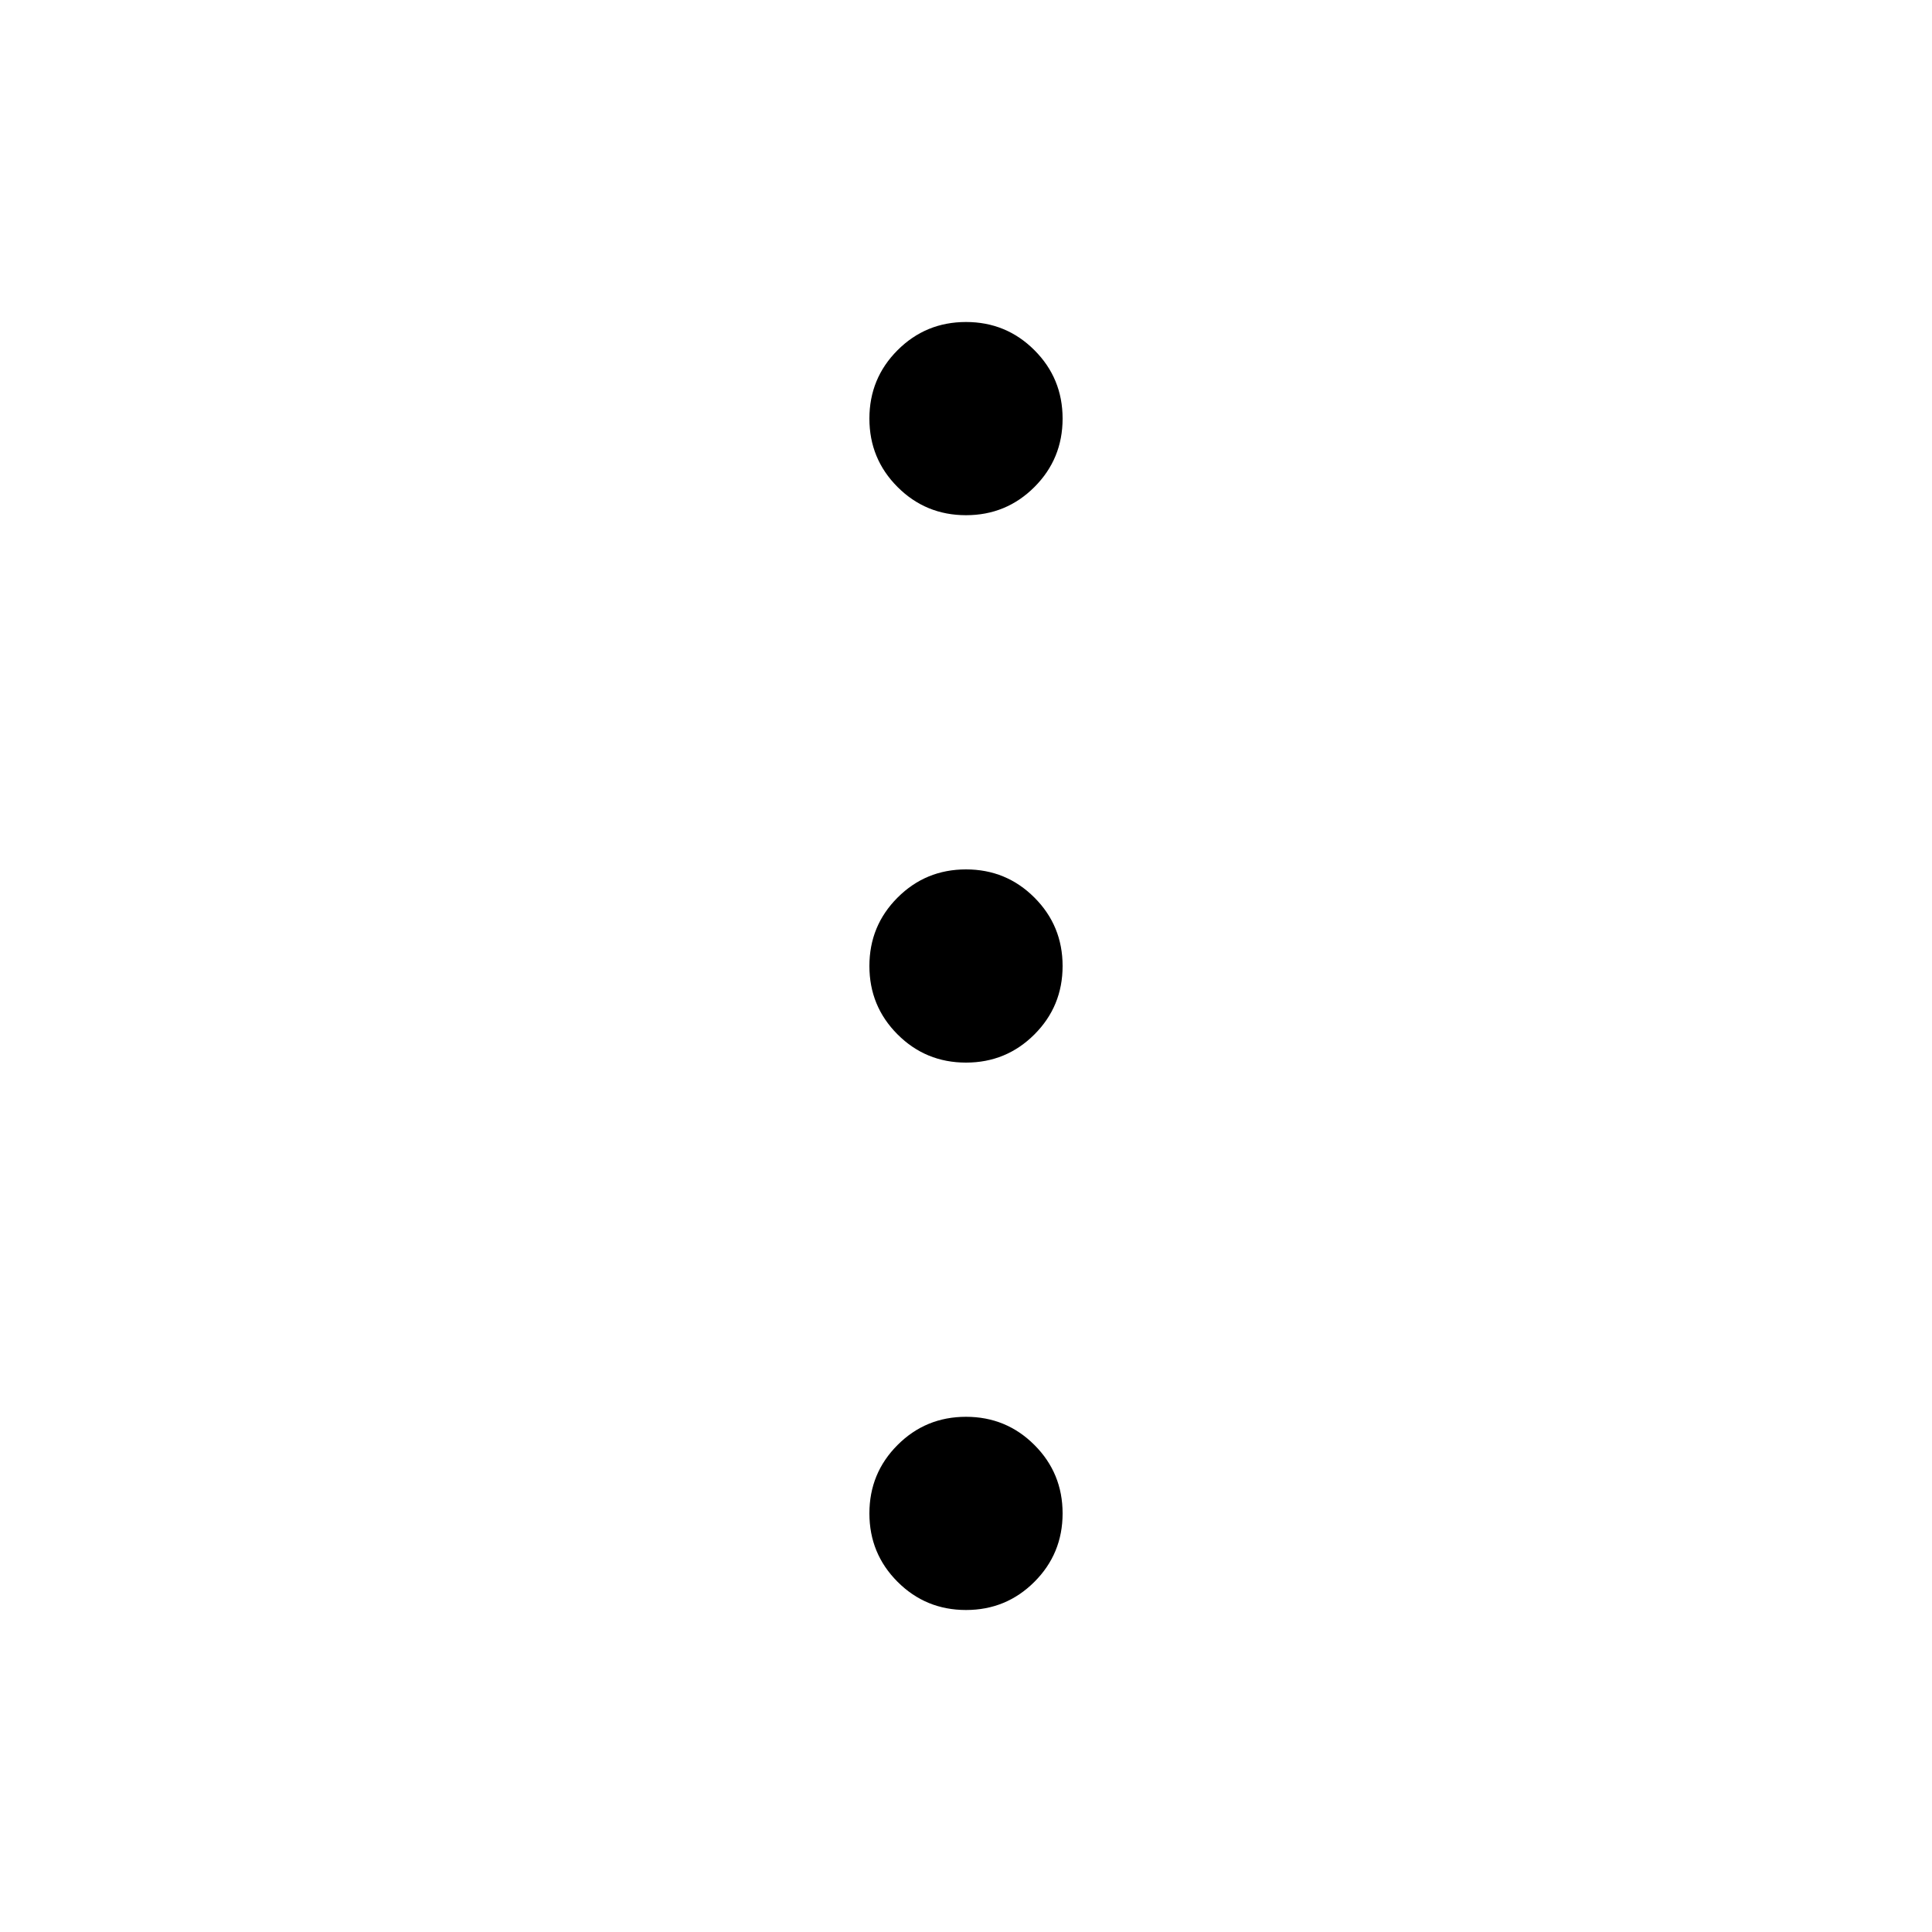
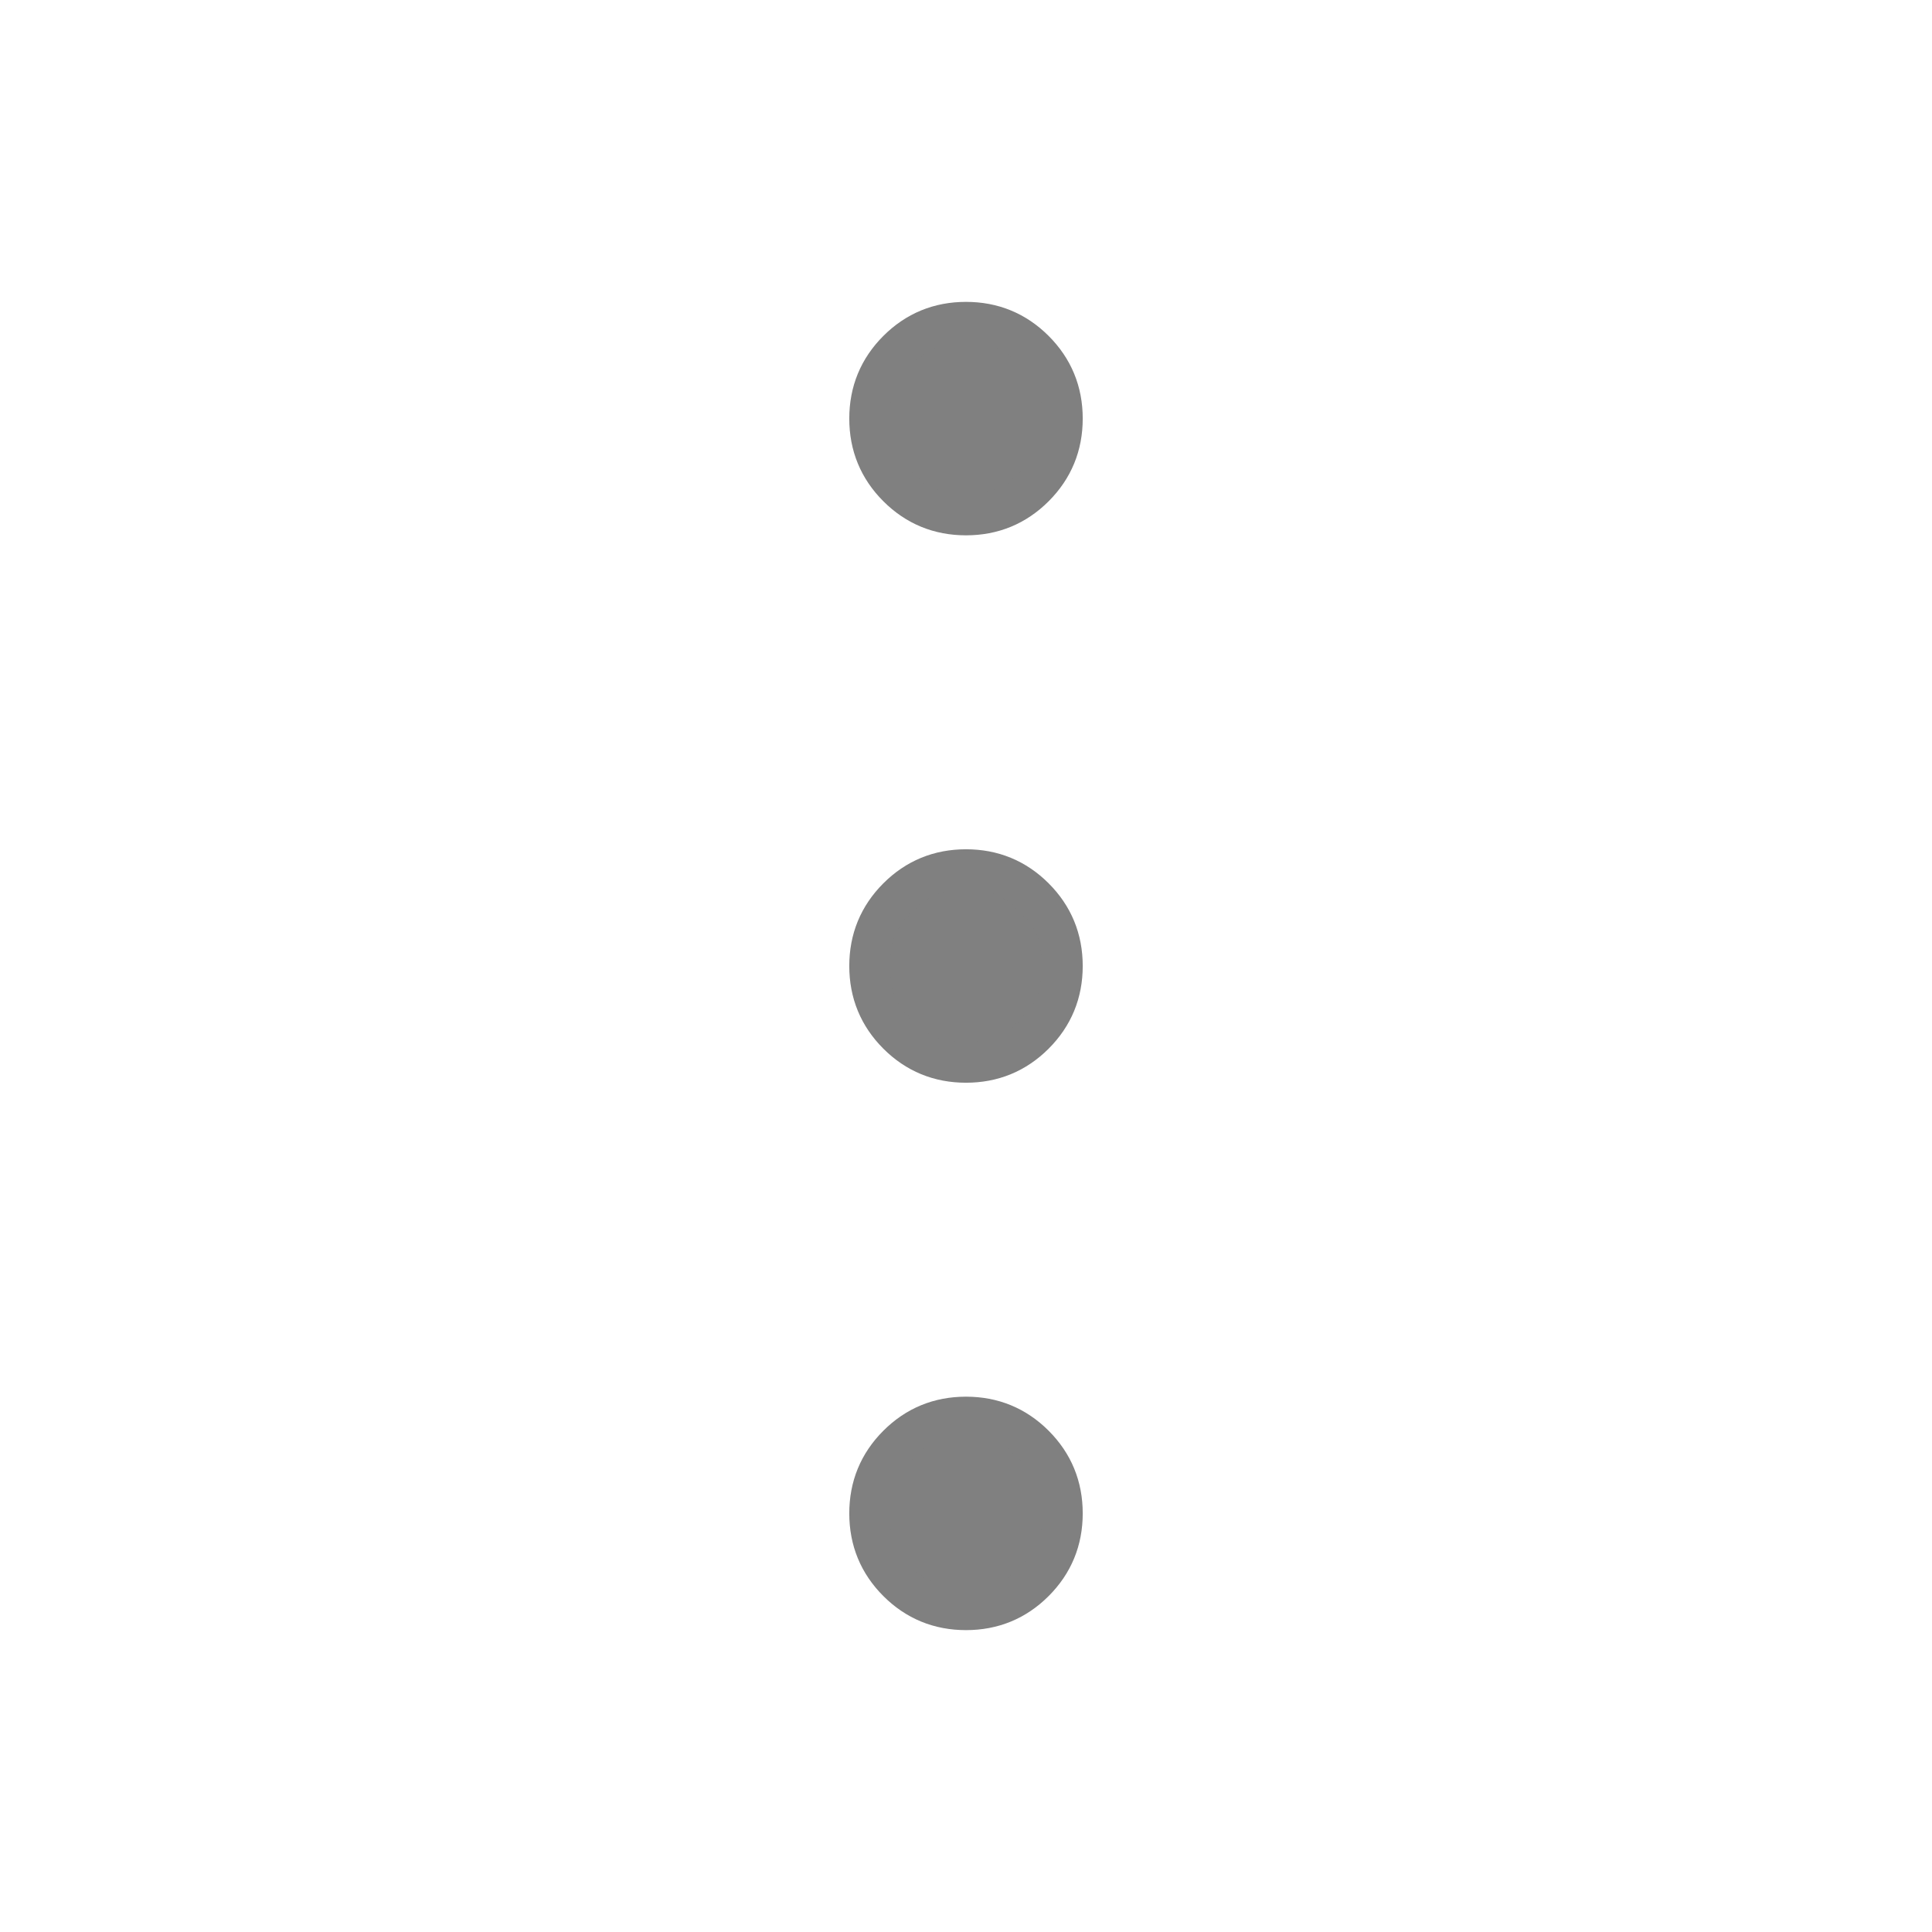
- <svg xmlns="http://www.w3.org/2000/svg" height="48" width="48">
+ <svg xmlns="http://www.w3.org/2000/svg" fill="grey" stroke="grey" height="48" width="48">
  <path d="M24 40q-1 0-1.7-.7t-.7-1.7q0-1 .7-1.7t1.7-.7q1 0 1.7.7t.7 1.7q0 1-.7 1.7T24 40Zm0-13.6q-1 0-1.7-.7t-.7-1.7q0-1 .7-1.7t1.7-.7q1 0 1.7.7t.7 1.7q0 1-.7 1.7t-1.7.7Zm0-13.6q-1 0-1.7-.7t-.7-1.7q0-1 .7-1.7T24 8q1 0 1.7.7t.7 1.7q0 1-.7 1.7t-1.7.7Z" />
</svg>
